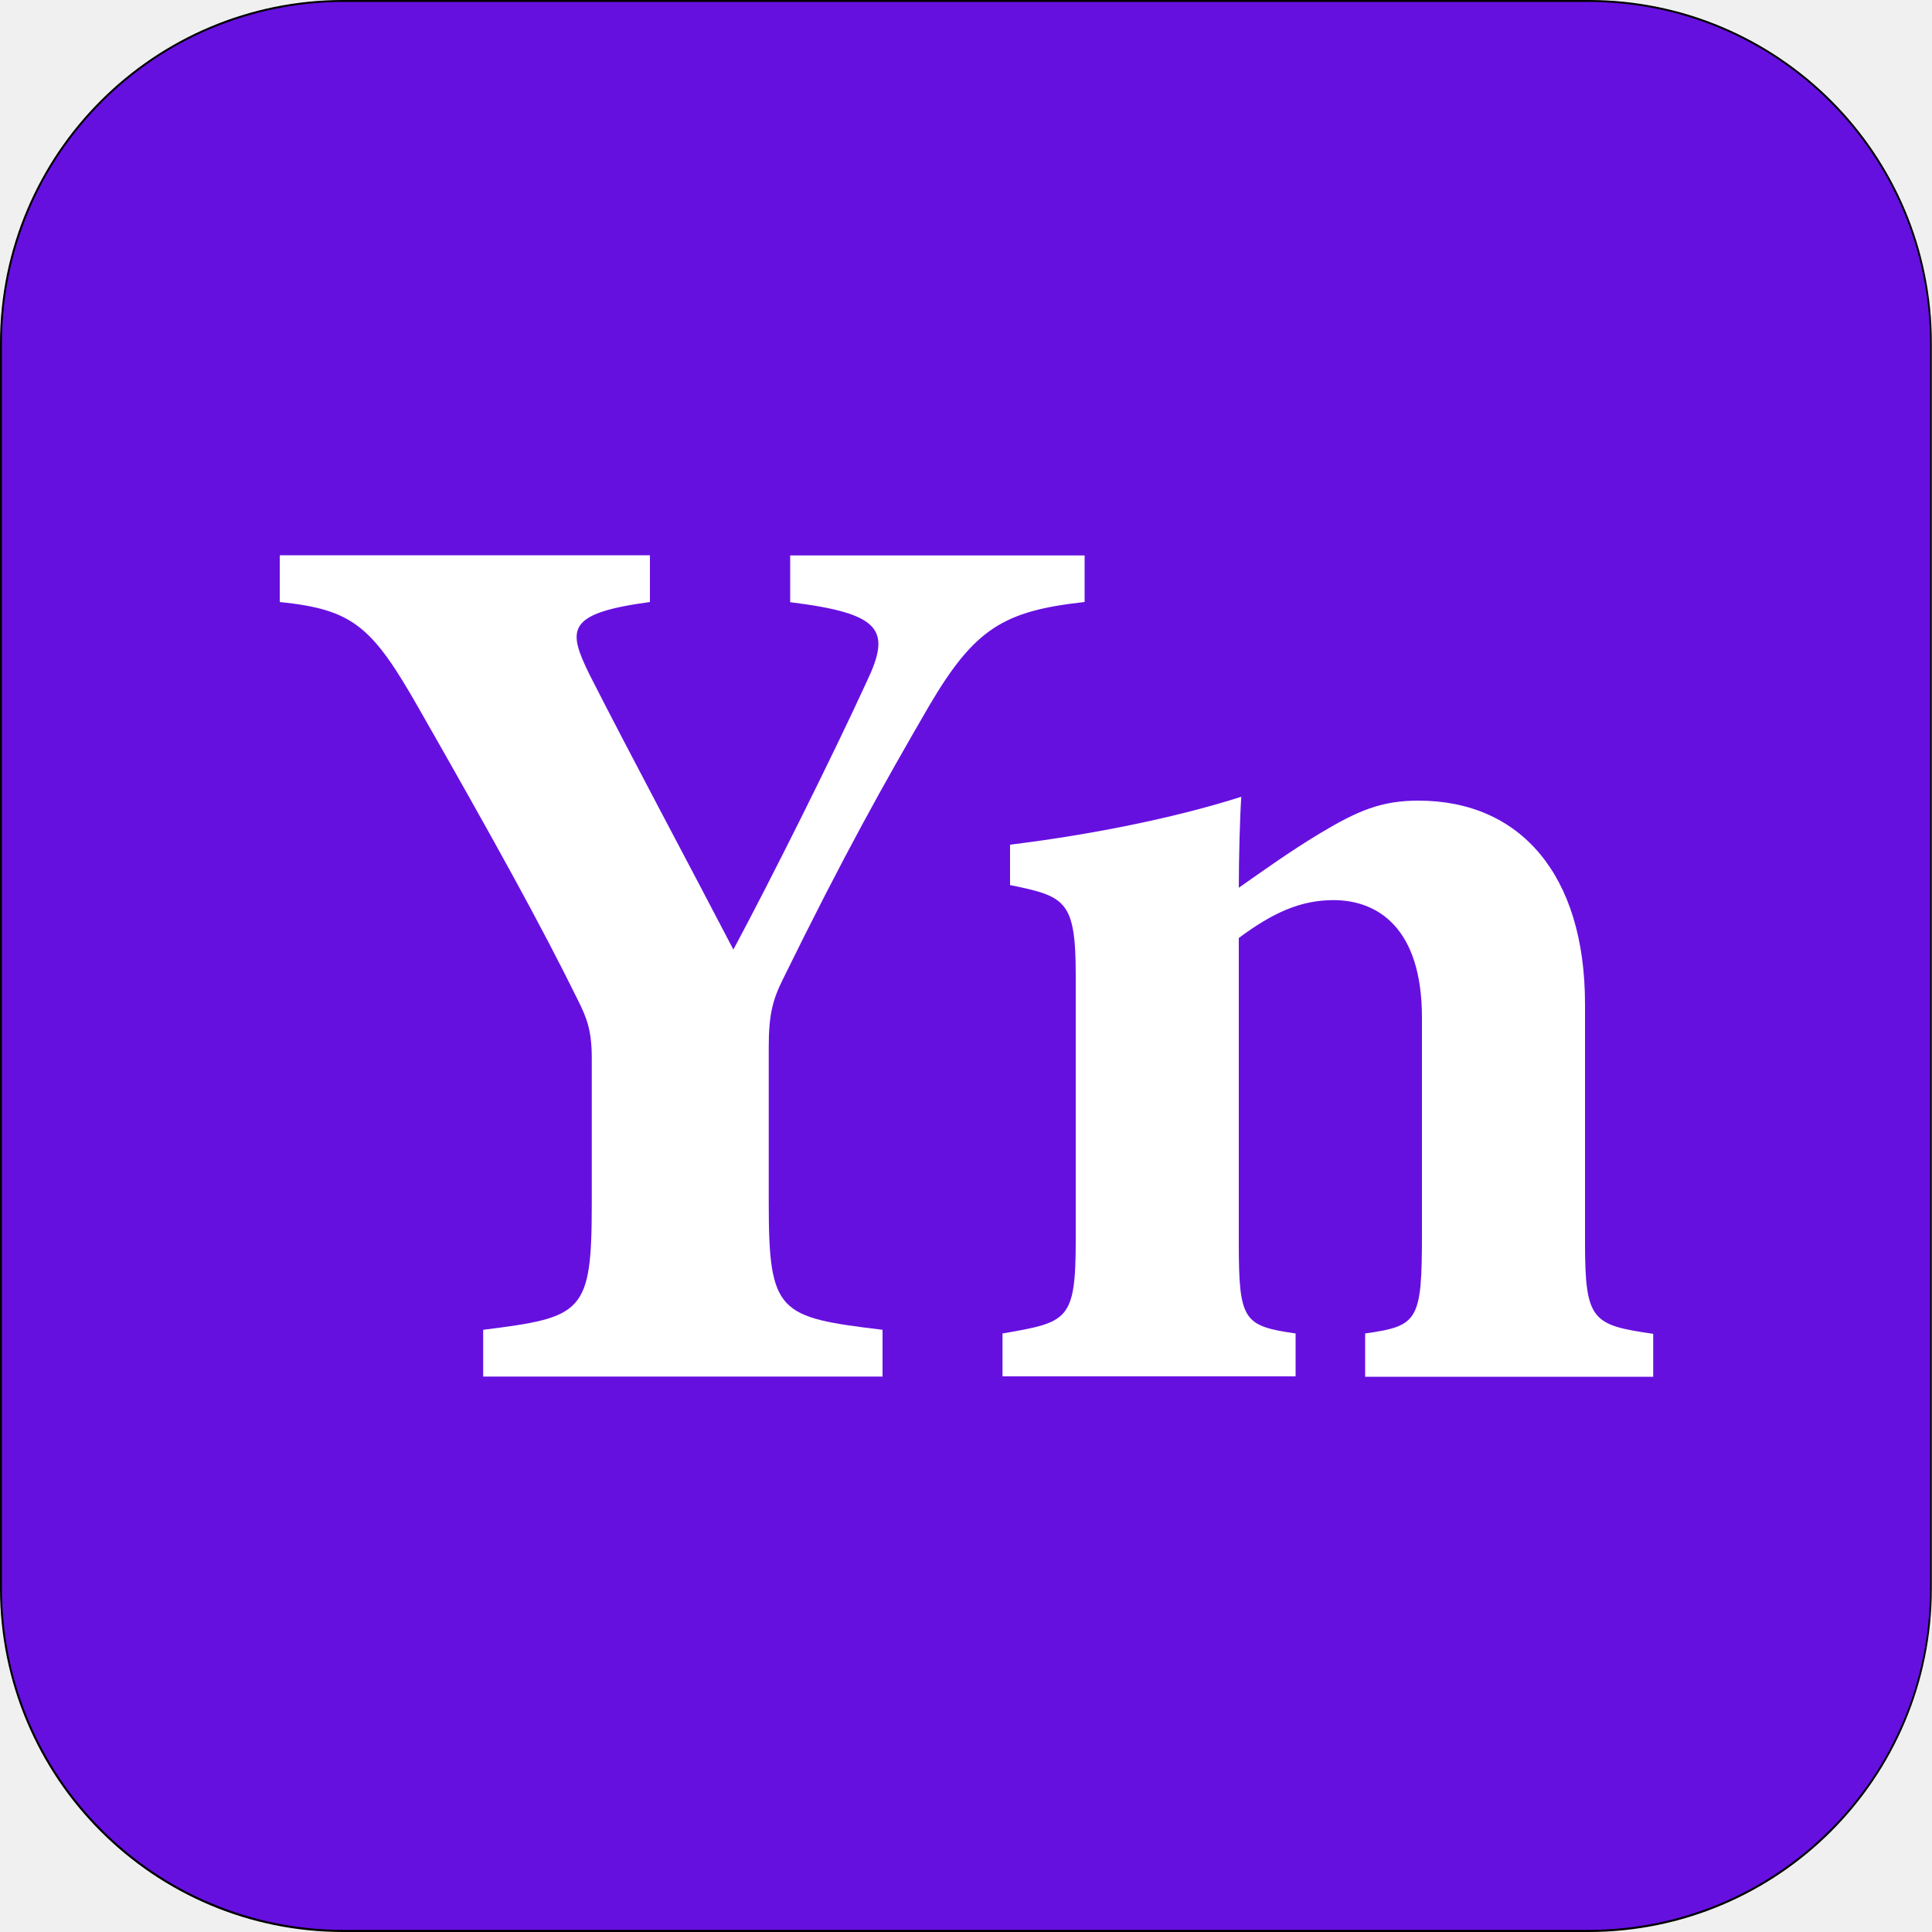
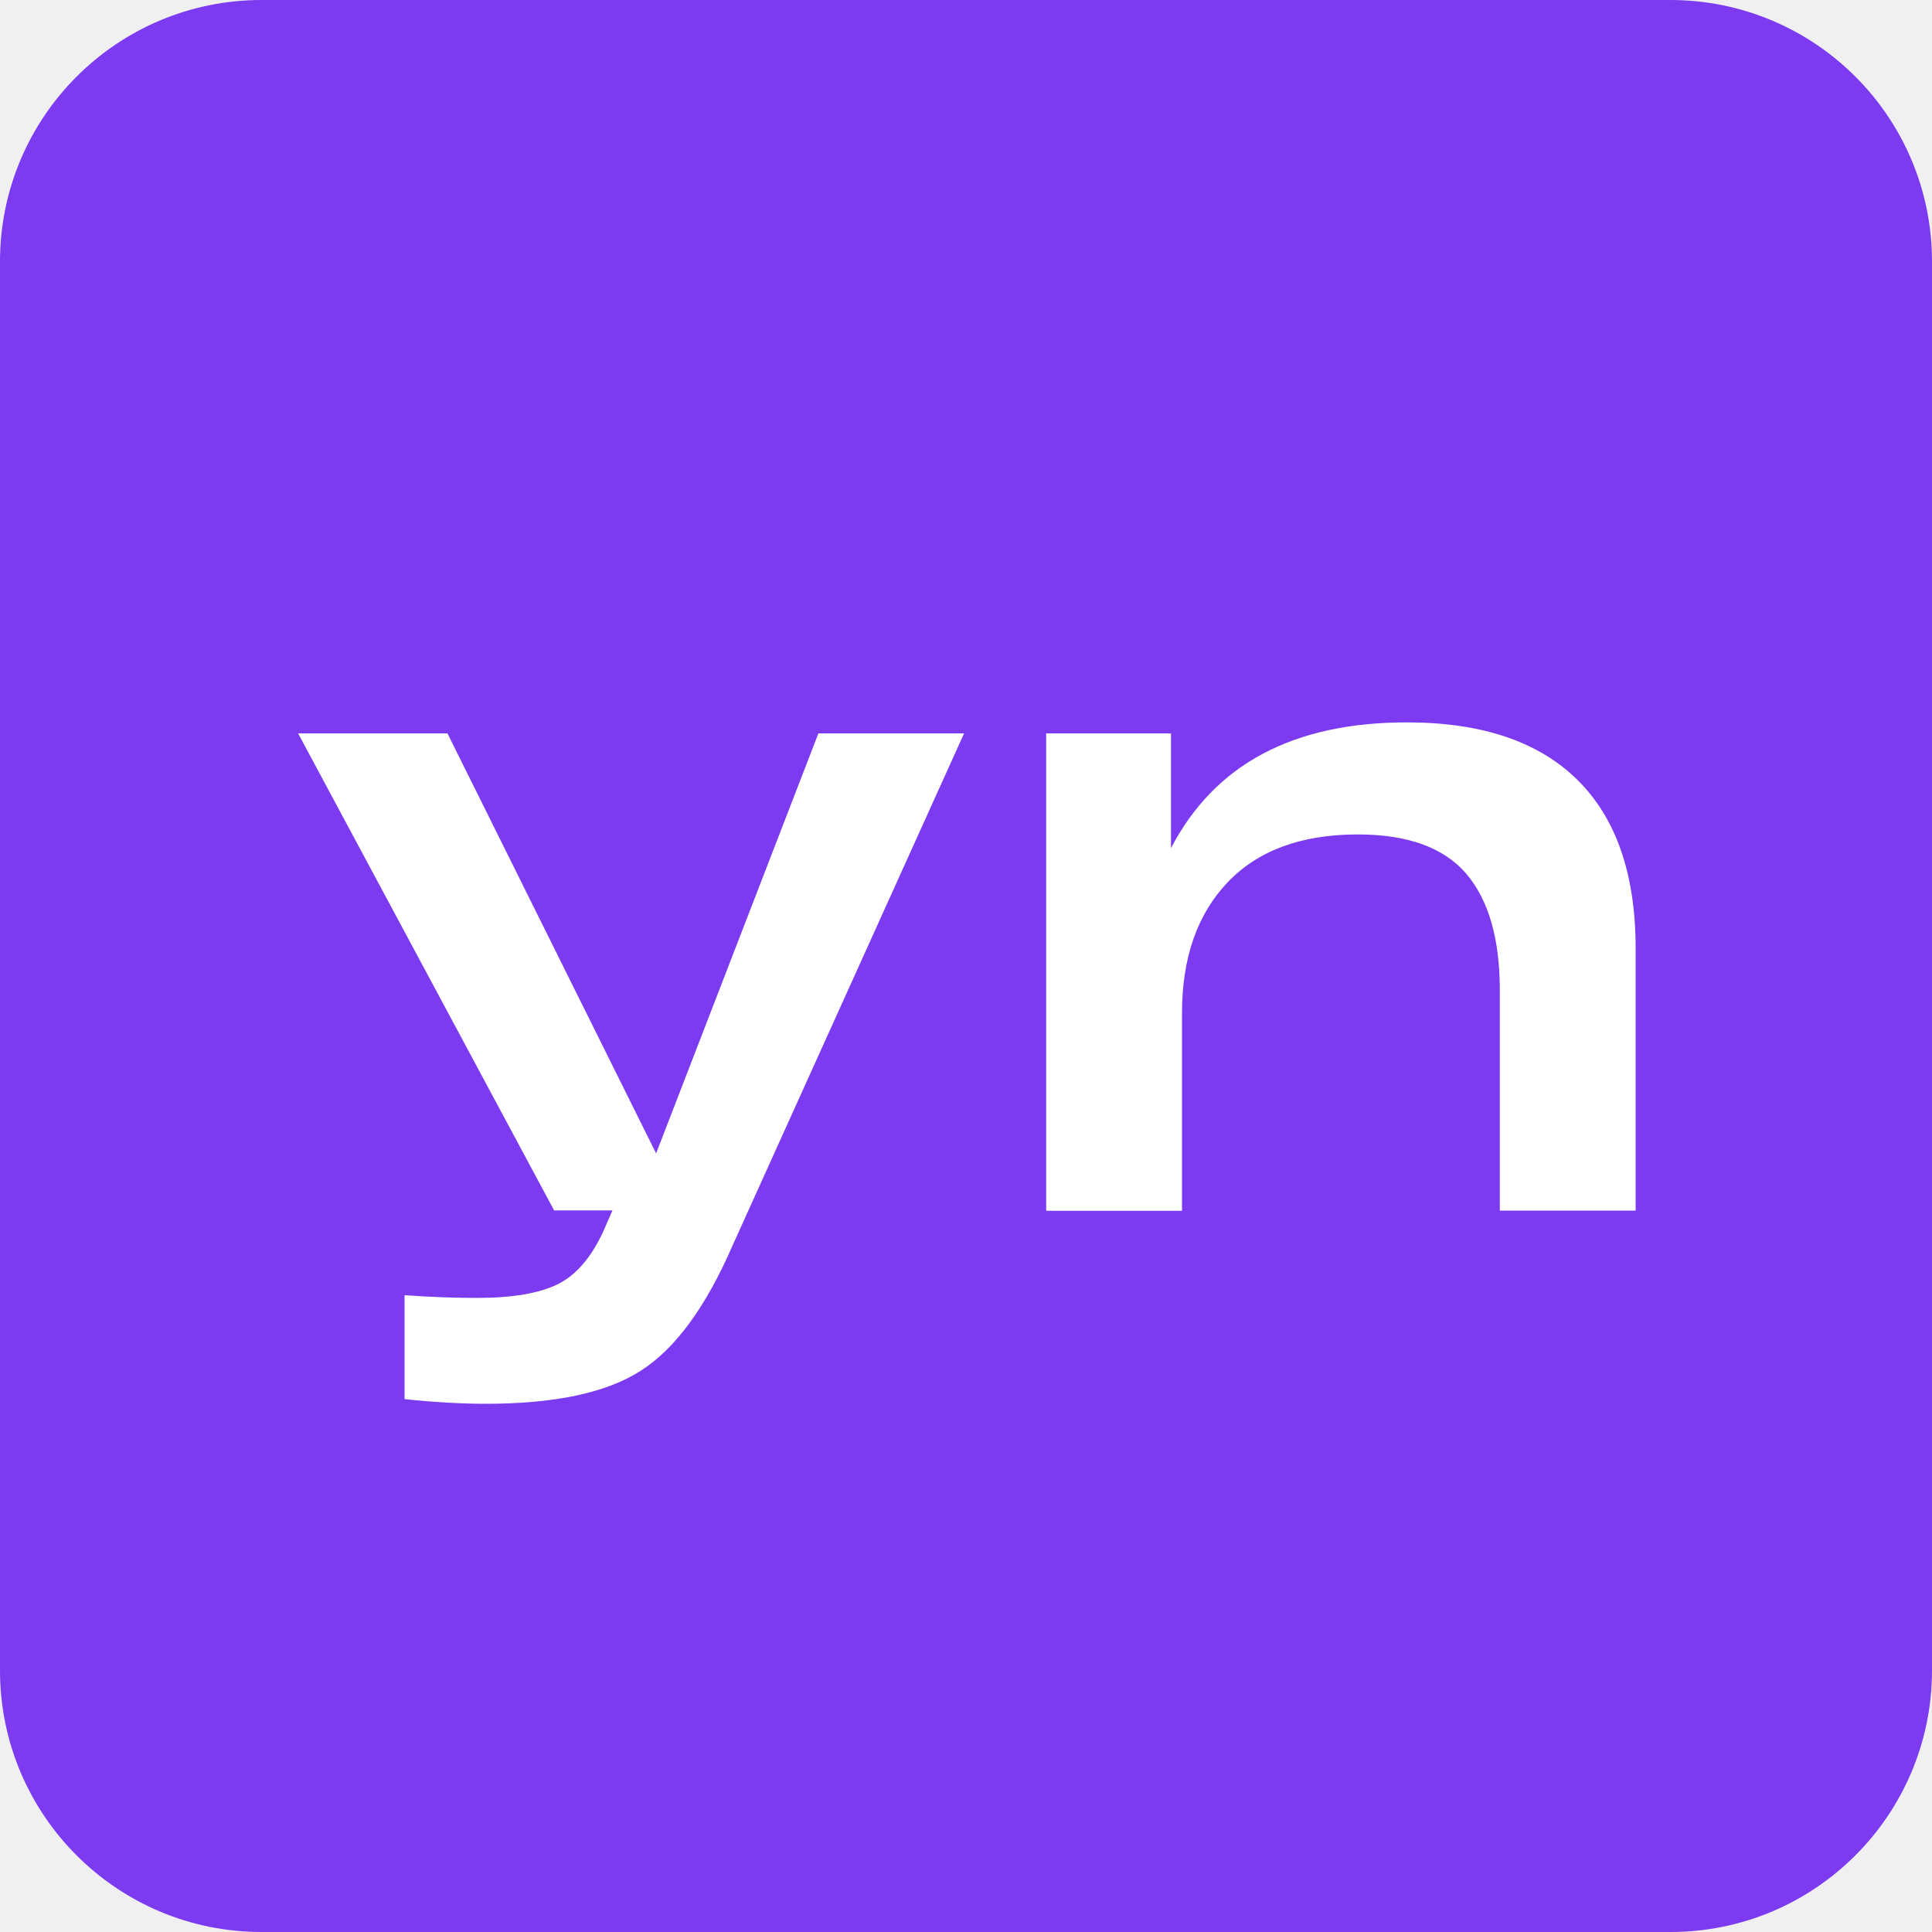
<svg xmlns="http://www.w3.org/2000/svg" version="1.1" id="Слой_1" x="0px" y="0px" viewBox="0 0 1000 1000" style="enable-background:new 0 0 1000 1000;" xml:space="preserve">
  <style type="text/css">
- 	.st0{fill:#6610E0;}
+ 	.st0{fill:#7C3AF1;}
	.st1{fill:#FFFFFF;}
</style>
+   <path class="st0" d="M864.6,1000H135.4C60.6,1000,0,939.4,0,864.6V135.4C0,60.6,60.6,0,135.4,0h729.1C939.4,0,1000,60.6,1000,135.4  v729.1C1000,939.4,939.4,1000,864.6,1000z" />
  <g>
-     <path class="st0" d="M177.8,999.5c-97.8,0-177.3-79.6-177.3-177.3V177.8C0.5,80.1,80.1,0.5,177.8,0.5h644.3   c97.8,0,177.3,79.6,177.3,177.3v644.3c0,97.8-79.6,177.3-177.3,177.3H177.8z" />
-     <path d="M822.2,1c23.9,0,47,4.7,68.8,13.9c21.1,8.9,40,21.7,56.2,37.9c16.2,16.2,29,35.2,37.9,56.2c9.2,21.8,13.9,45,13.9,68.8   v644.3c0,23.9-4.7,47-13.9,68.8c-8.9,21.1-21.7,40-37.9,56.2c-16.2,16.2-35.2,29-56.2,37.9c-21.8,9.2-45,13.9-68.8,13.9H177.8   c-23.9,0-47-4.7-68.8-13.9c-21.1-8.9-40-21.7-56.2-37.9c-16.2-16.2-29-35.2-37.9-56.2C5.7,869.2,1,846,1,822.2V177.8   c0-23.9,4.7-47,13.9-68.8c8.9-21.1,21.7-40,37.9-56.2C69,36.6,87.9,23.8,109,14.9C130.8,5.7,154,1,177.8,1H822.2 M822.2,0H177.8   C79.6,0,0,79.6,0,177.8v644.3C0,920.4,79.6,1000,177.8,1000h644.3c98.2,0,177.8-79.6,177.8-177.8V177.8C1000,79.6,920.4,0,822.2,0   L822.2,0z" />
-   </g>
-   <g>
-     <path class="st1" d="M561.4,311.6c-41.9,4.6-56.9,13.7-80.4,53.6c-23.5,40.5-43.8,76.5-75.9,141.9c-5.2,10.5-7.2,18.3-7.2,34.7   v81.1c0,56.9,5.2,58.9,58.9,65.4v24.2H250.1v-24.2c51.7-6.5,56.2-8.5,56.2-65.4v-75.2c0-14.4-2.6-20.9-7.2-30.1   c-19-38.6-43.2-82.4-82.4-151.1c-24.2-42.5-34-51-71.9-54.9v-24.2h191.6v24.2c-43.8,5.9-42.5,14.4-31.4,37.3   c21.6,42.5,49.7,94.8,74.6,142.6c19.6-36.6,51-99.4,69.3-139.3c12.4-26.2,7.2-34.7-39.9-40.5v-24.2h152.4V311.6z" />
-     <path class="st1" d="M706.6,712.4v-22.2c27.5-3.9,29.4-6.5,29.4-51.7V526.7c0-46.4-22.9-60.8-45.8-60.8c-17,0-31.4,6.5-49,19.6   v158.3c0,39.9,2.6,42.5,29.4,46.4v22.2H518.9v-22.2c34-5.9,37.9-6.5,37.9-49v-136c0-39.2-5.2-41.2-34-47.1v-20.9   c37.9-4.6,83.1-13.1,119.7-24.8c-0.7,9.2-1.3,32-1.3,47.1c13.1-9.2,26.8-19,41.9-28.1c19.6-11.8,32-17,51-17   c53,0,86.3,38.6,86.3,105.3v123.6c0,40.5,3.9,42.5,35.3,47.1v22.2H706.6z" />
+     <path class="st1" d="M423.6,379.6H499l-119.8,265c-13.8,31.8-29.6,53.4-47.4,64.8c-17.8,11.5-44.6,17.2-80.4,17.2   c-12.3,0-26.3-0.8-42-2.4v-53.8c12.9,0.9,25.3,1.4,37.3,1.4c18.5,0,32.5-2.4,42-7.1s17.3-13.8,23.6-27.4l4.7-10.8h-30.2   L154.3,379.6h77.3l108,217.4L423.6,379.6z" />
+     <path class="st1" d="M728.2,373.9c38.7,0,68.1,9.9,88.2,29.7c20.1,19.8,30.2,48.9,30.2,87.2v135.8h-70.3V512.6   c0-26.7-5.8-46.8-17.4-60.4c-11.6-13.5-30.3-20.3-56.1-20.3c-29.2,0-51.7,8.3-67.4,24.8c-15.7,16.5-23.6,39.1-23.6,67.7v102.3   h-70.3V379.6h64.6V439C628.7,395.6,669.4,373.9,728.2,373.9z" />
  </g>
</svg>
